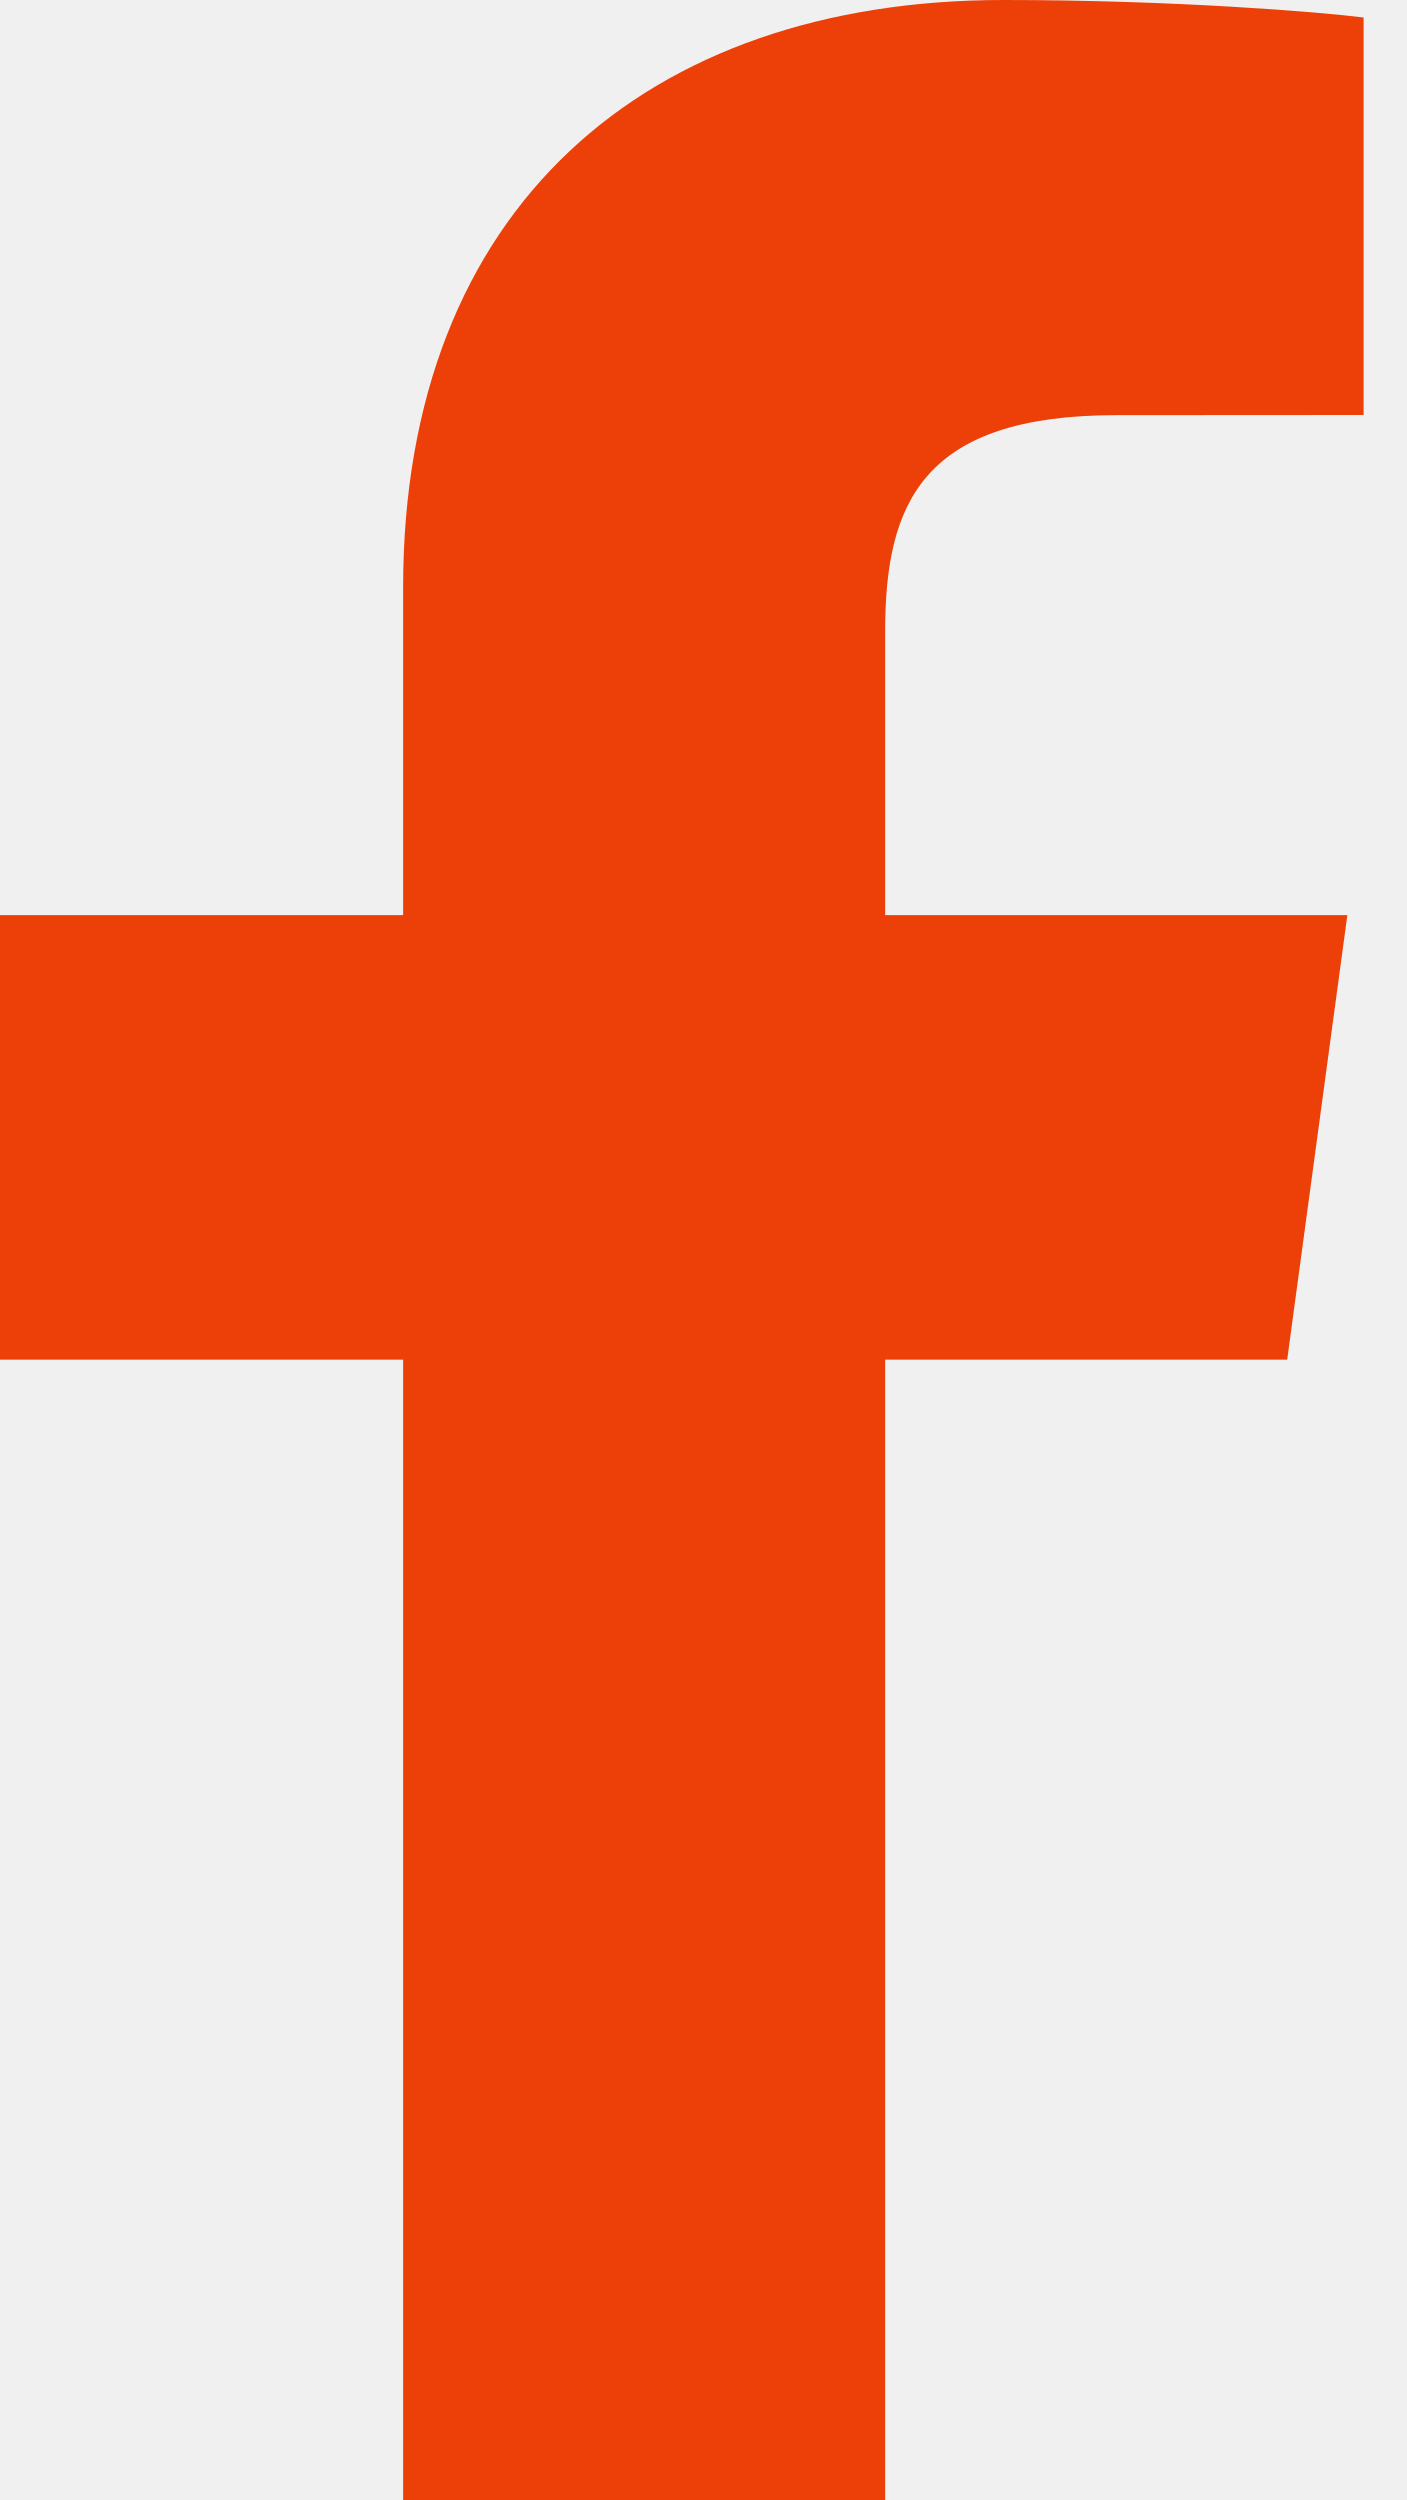
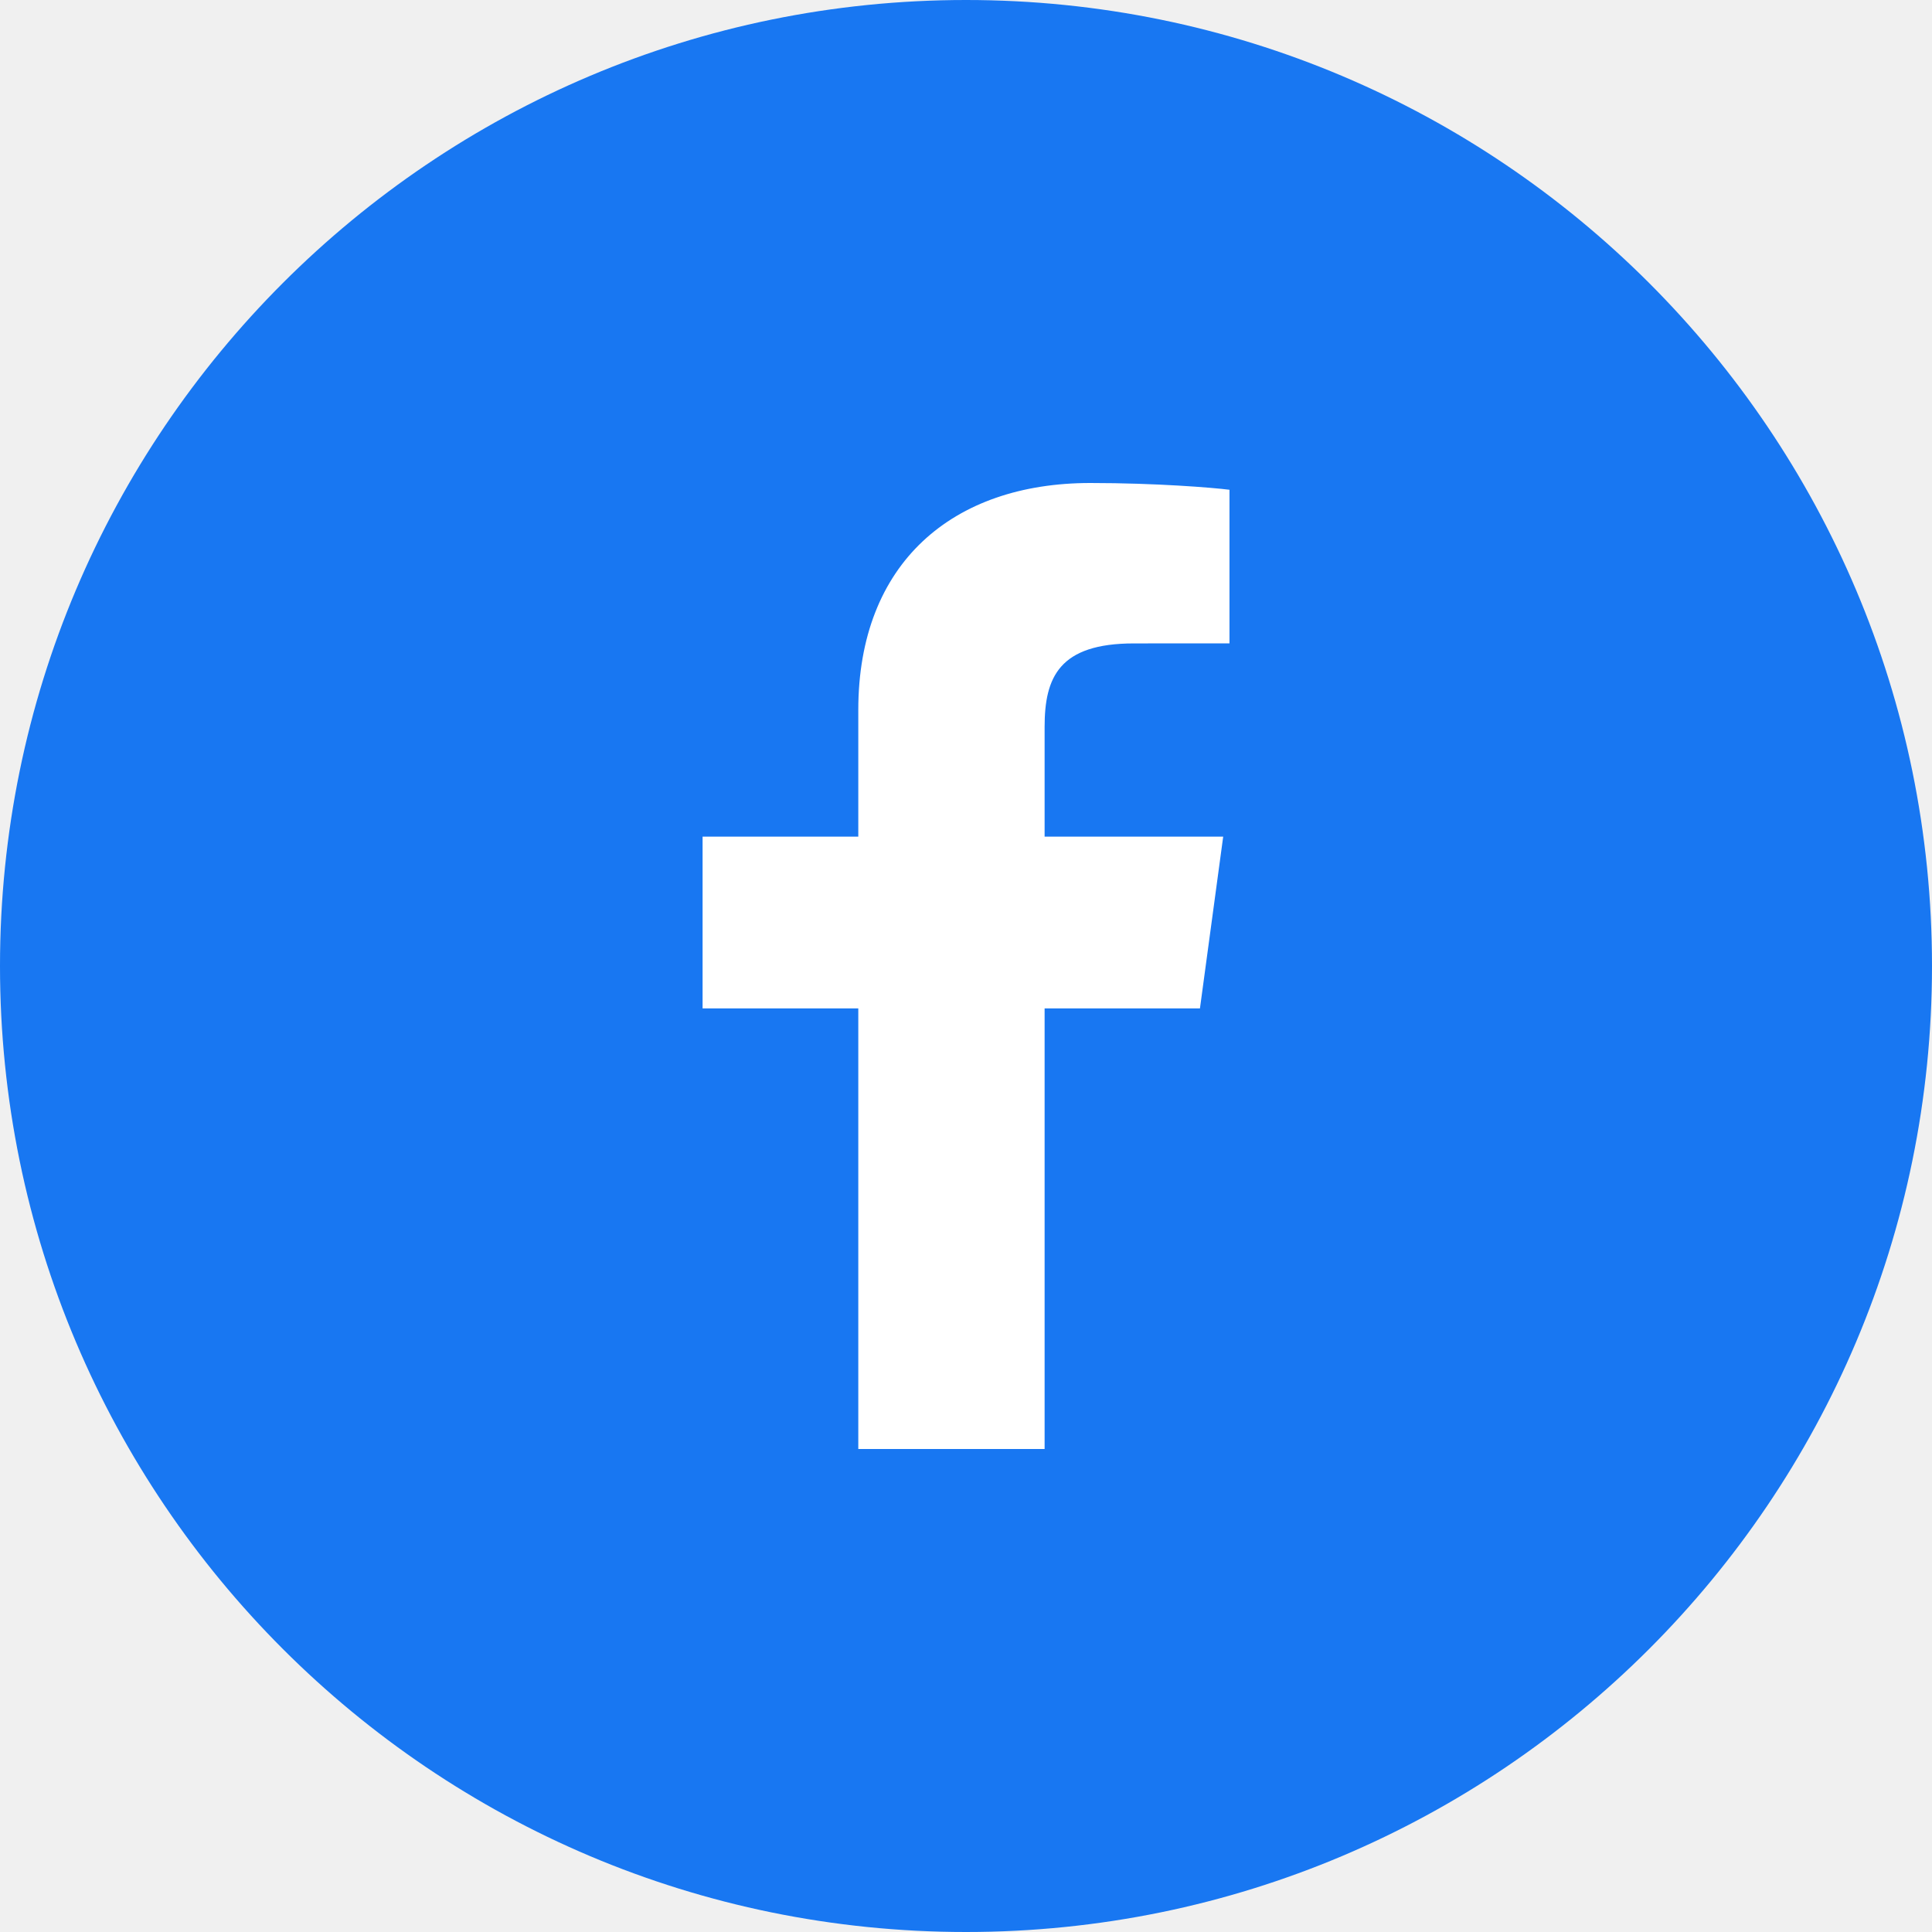
- <svg xmlns="http://www.w3.org/2000/svg" width="9" height="16" viewBox="0 0 9 16" fill="none">
-   <path d="M5.665 16V8.702H8.238L8.623 5.857H5.665V4.041C5.665 3.218 5.905 2.657 7.145 2.657L8.727 2.656V0.112C8.454 0.077 7.515 0 6.422 0C4.141 0 2.58 1.325 2.58 3.76V5.857H0V8.702H2.58V16H5.665V16Z" fill="#ED4008" />
+ <svg xmlns="http://www.w3.org/2000/svg" width="32" height="32" viewBox="0 0 32 32" fill="none">
+   <rect width="32" height="32" rx="16" fill="#1877F2" />
+   <path d="M17.302 24V16.702H19.875L20.26 13.857H17.302V12.041C17.302 11.218 17.542 10.657 18.782 10.657L20.364 10.656V8.112C20.09 8.077 19.151 8 18.059 8C15.778 8 14.216 9.325 14.216 11.76V13.857H11.637V16.702H14.216V24H17.302V24Z" fill="white" />
</svg>
